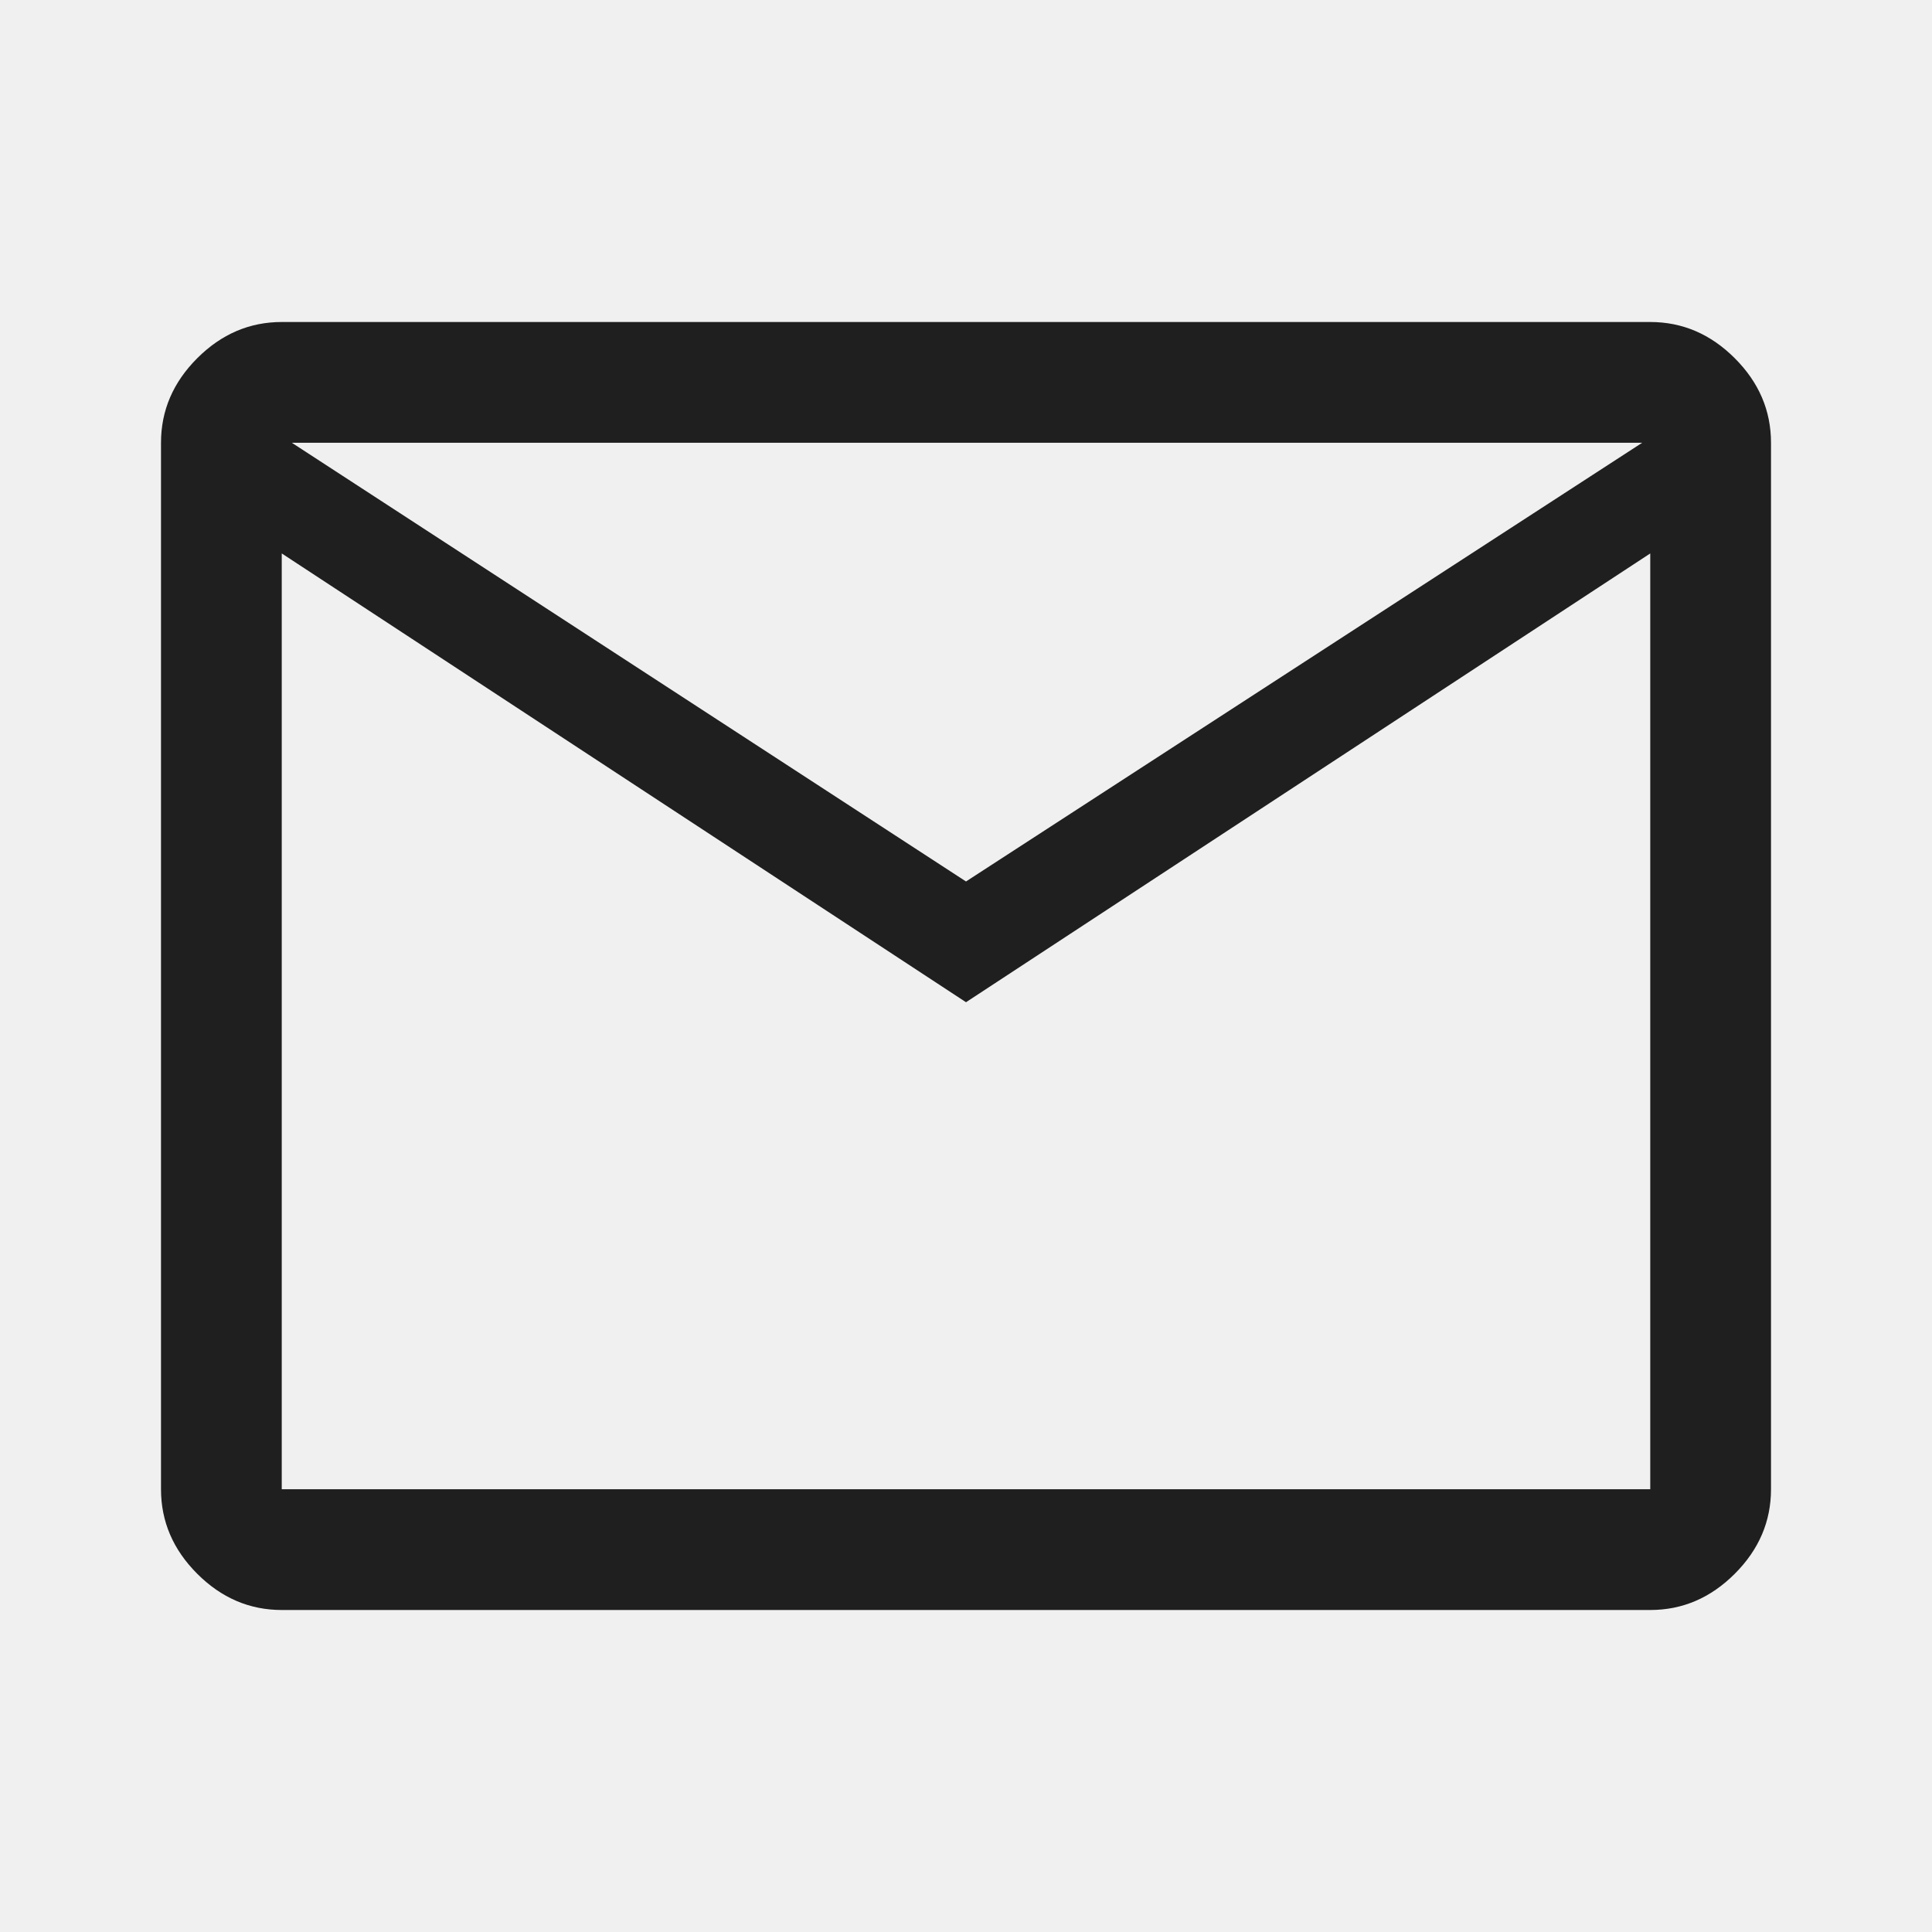
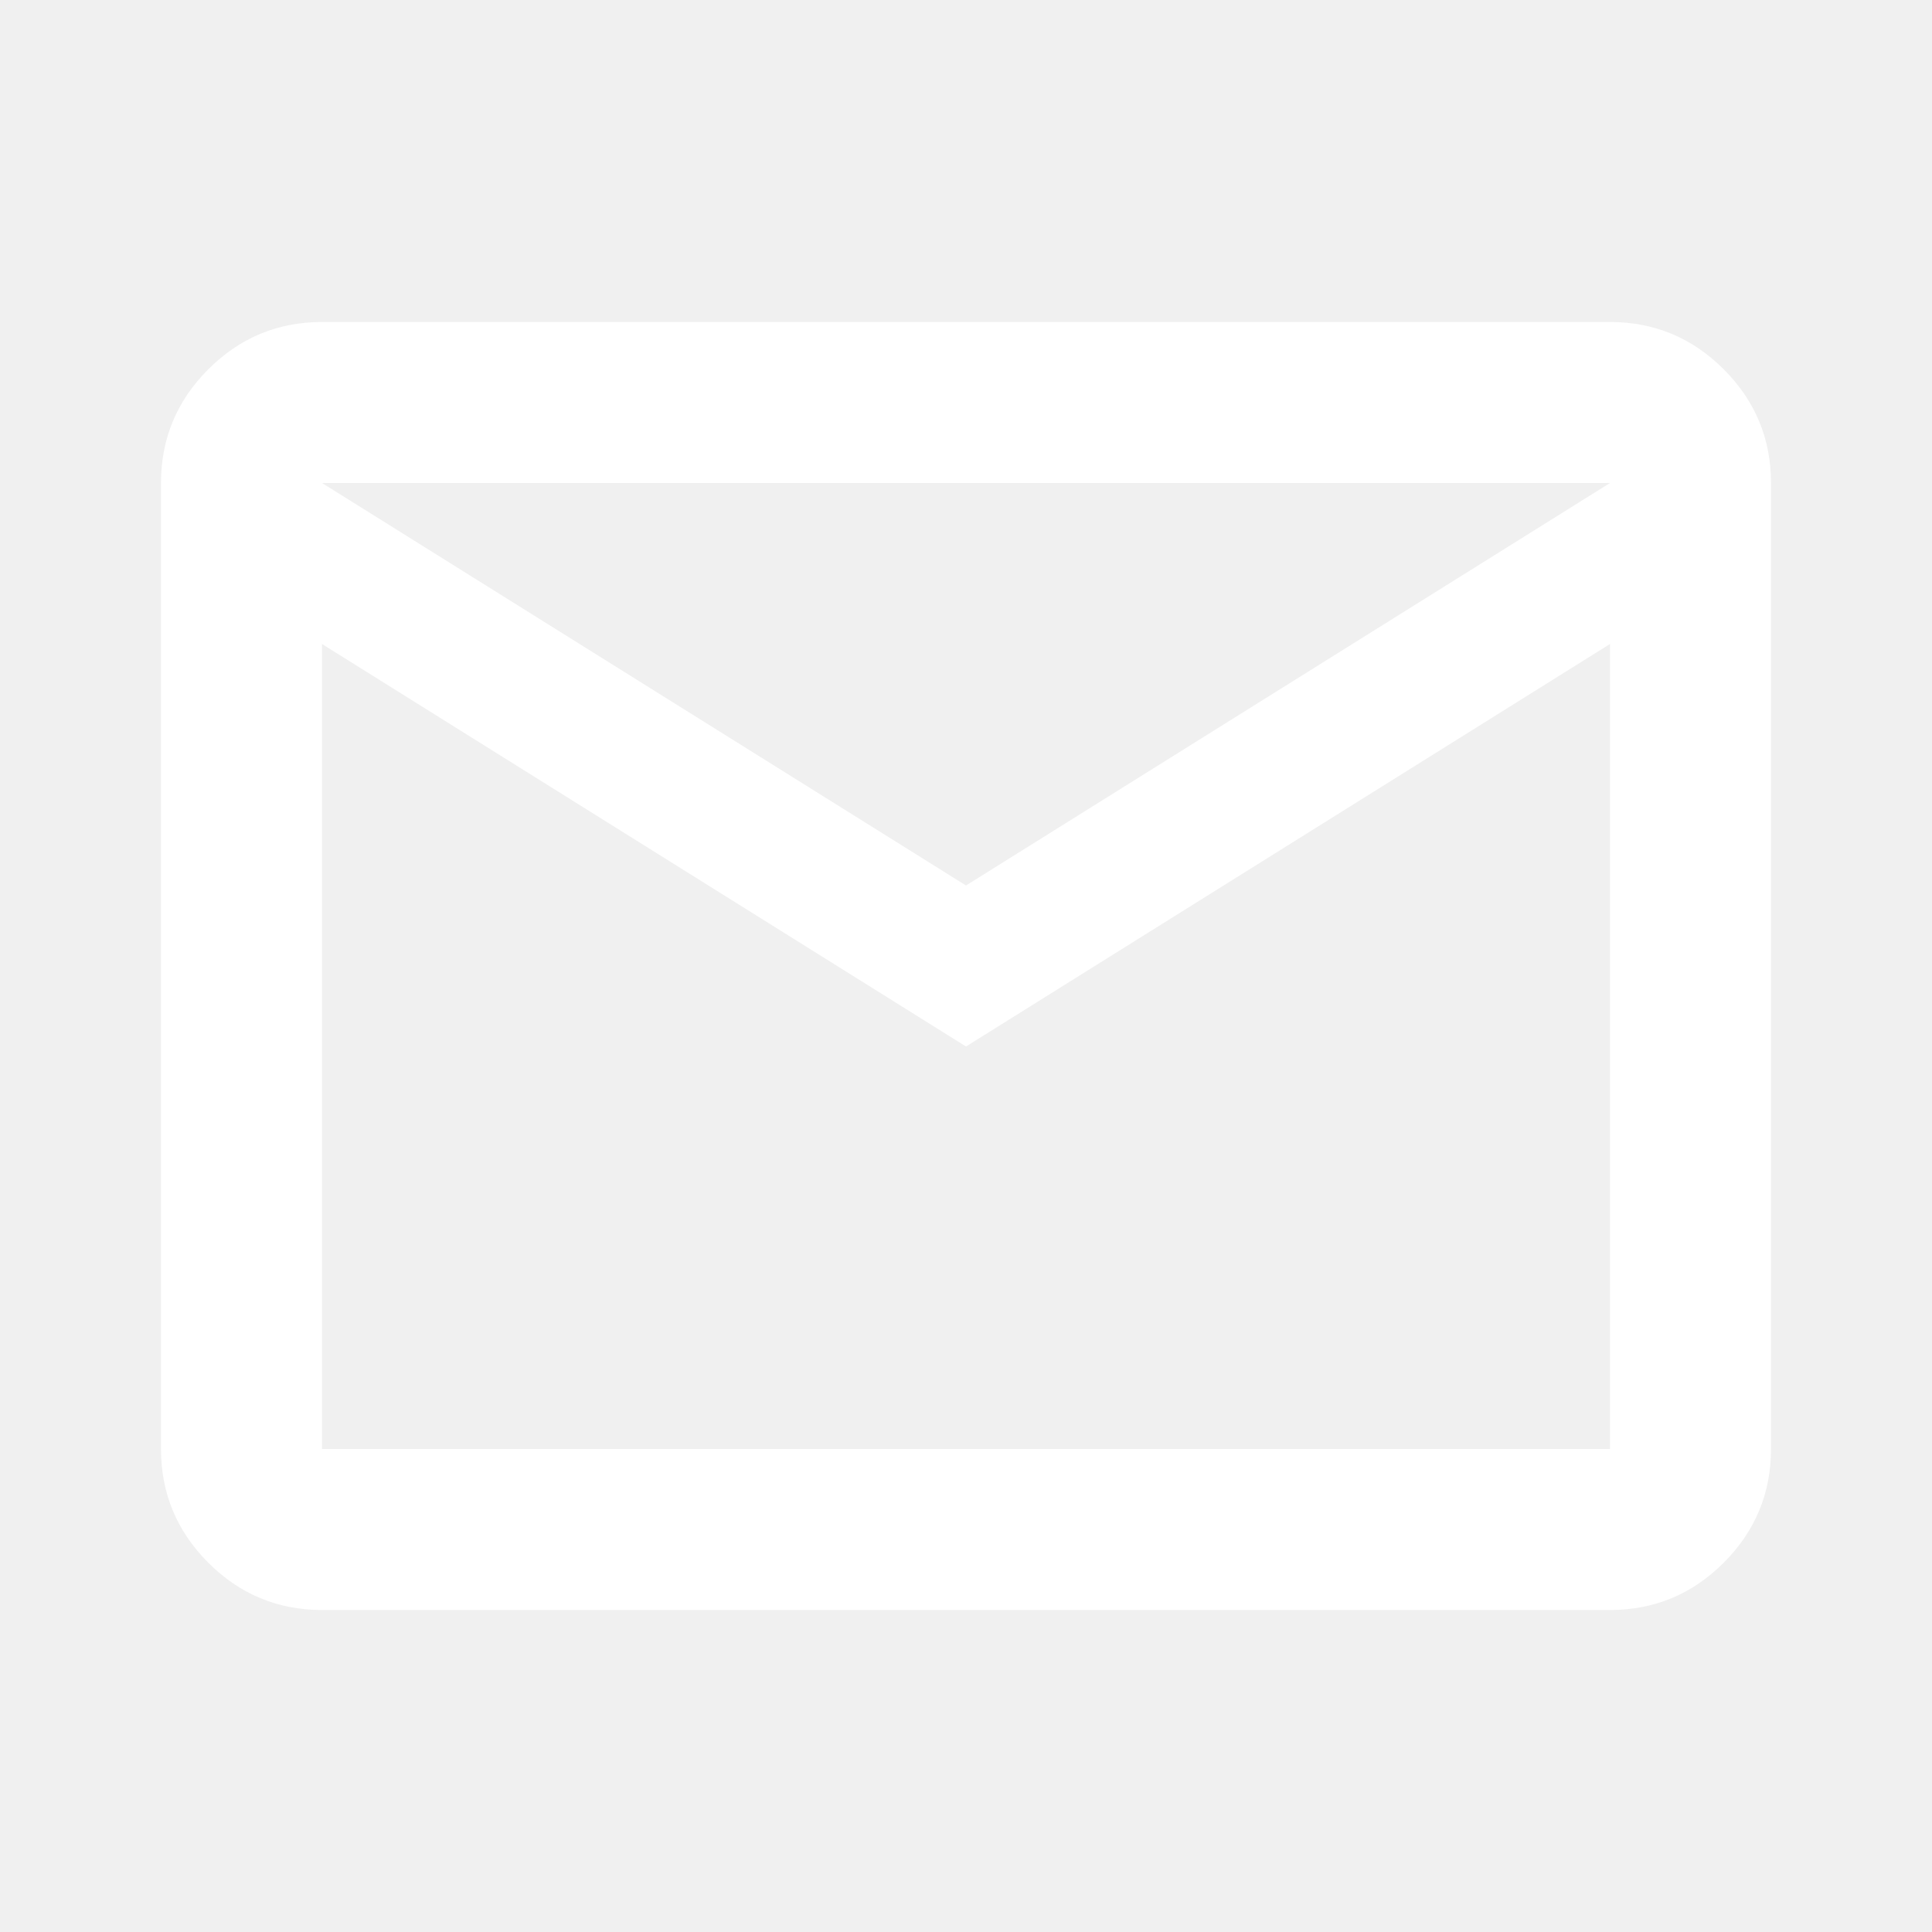
- <svg xmlns="http://www.w3.org/2000/svg" height="48px" viewBox="0 -960 960 960" width="48px" fill="#1f1f1f">
-   <path d="M140-160q-24 0-42-18t-18-42v-520q0-24 18-42t42-18h680q24 0 42 18t18 42v520q0 24-18 42t-42 18H140Zm340-302L140-685v465h680v-465L480-462Zm0-60 336-218H145l335 218ZM140-685v-55 520-465Z" />
+ <svg xmlns="http://www.w3.org/2000/svg" height="24px" viewBox="0 -960 960 960" width="24px" fill="#FFFFFF">
+   <path d="M160-160q-33 0-56.5-23.5T80-240v-480q0-33 23.5-56.5T160-800h640q33 0 56.5 23.5T880-720v480q0 33-23.5 56.5T800-160H160Zm320-280L160-640v400h640v-400L480-440Zm0-80 320-200H160l320 200ZM160-640v-80 480-400Z" />
</svg>
